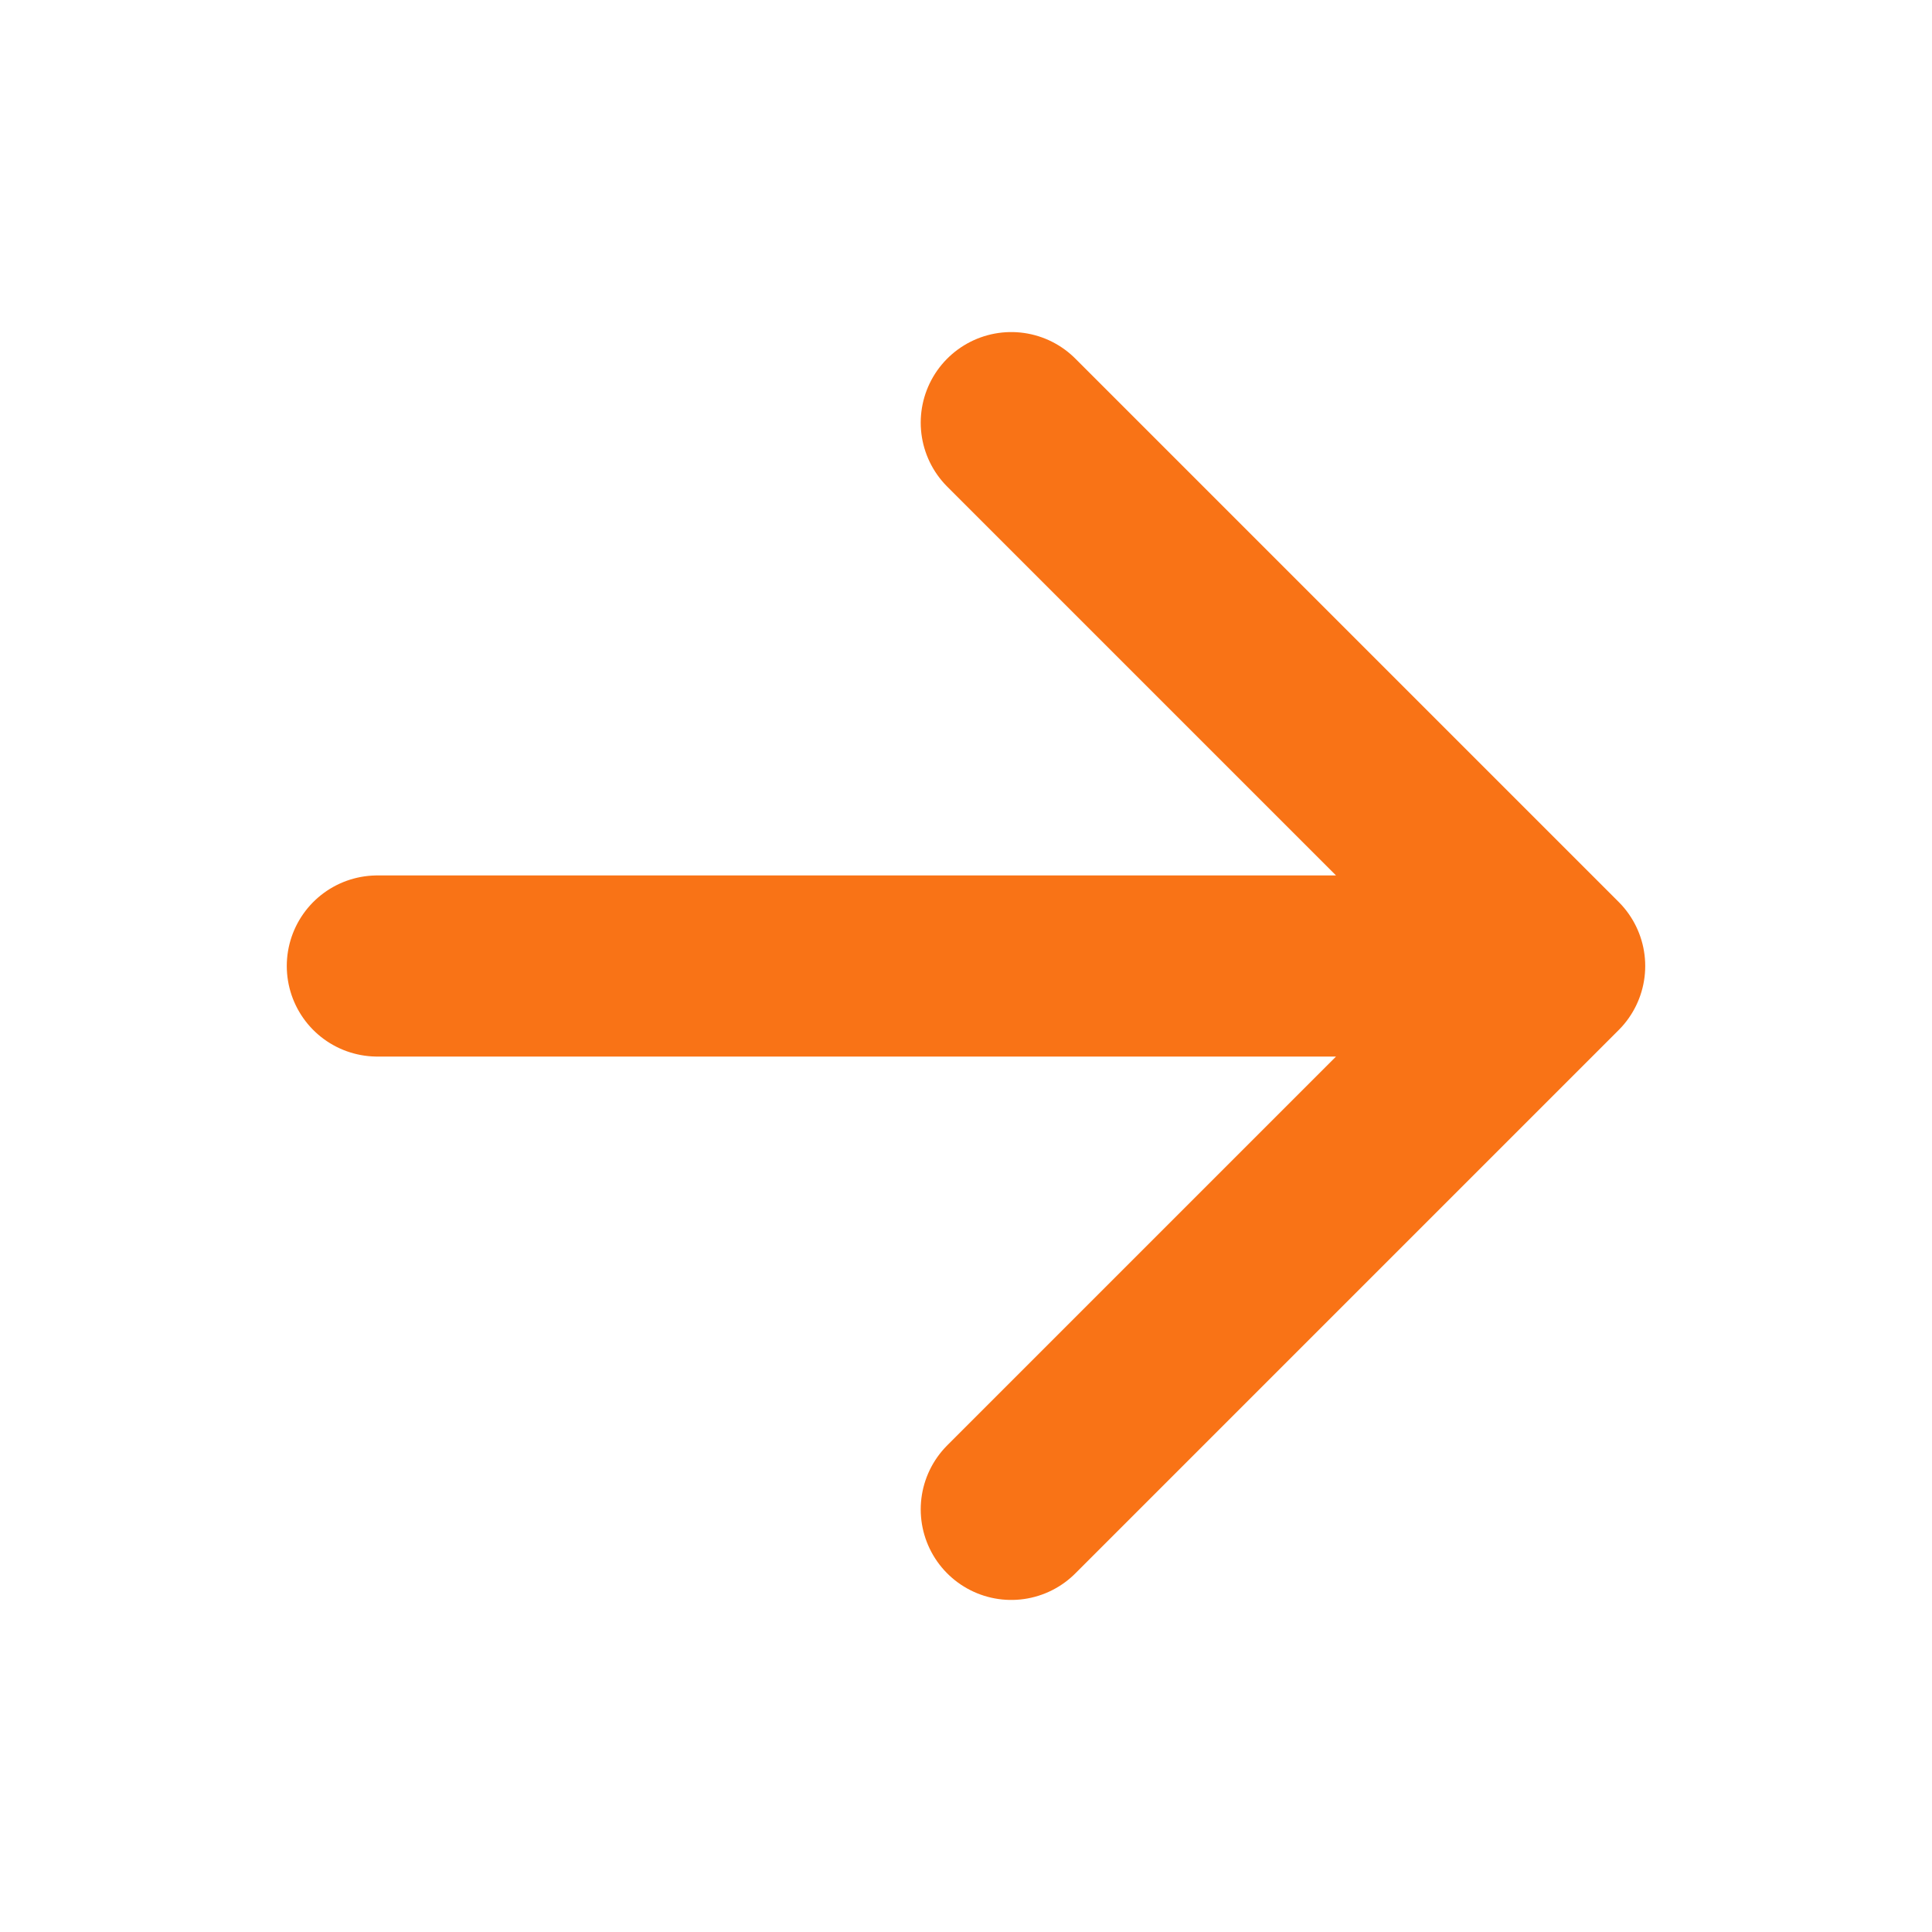
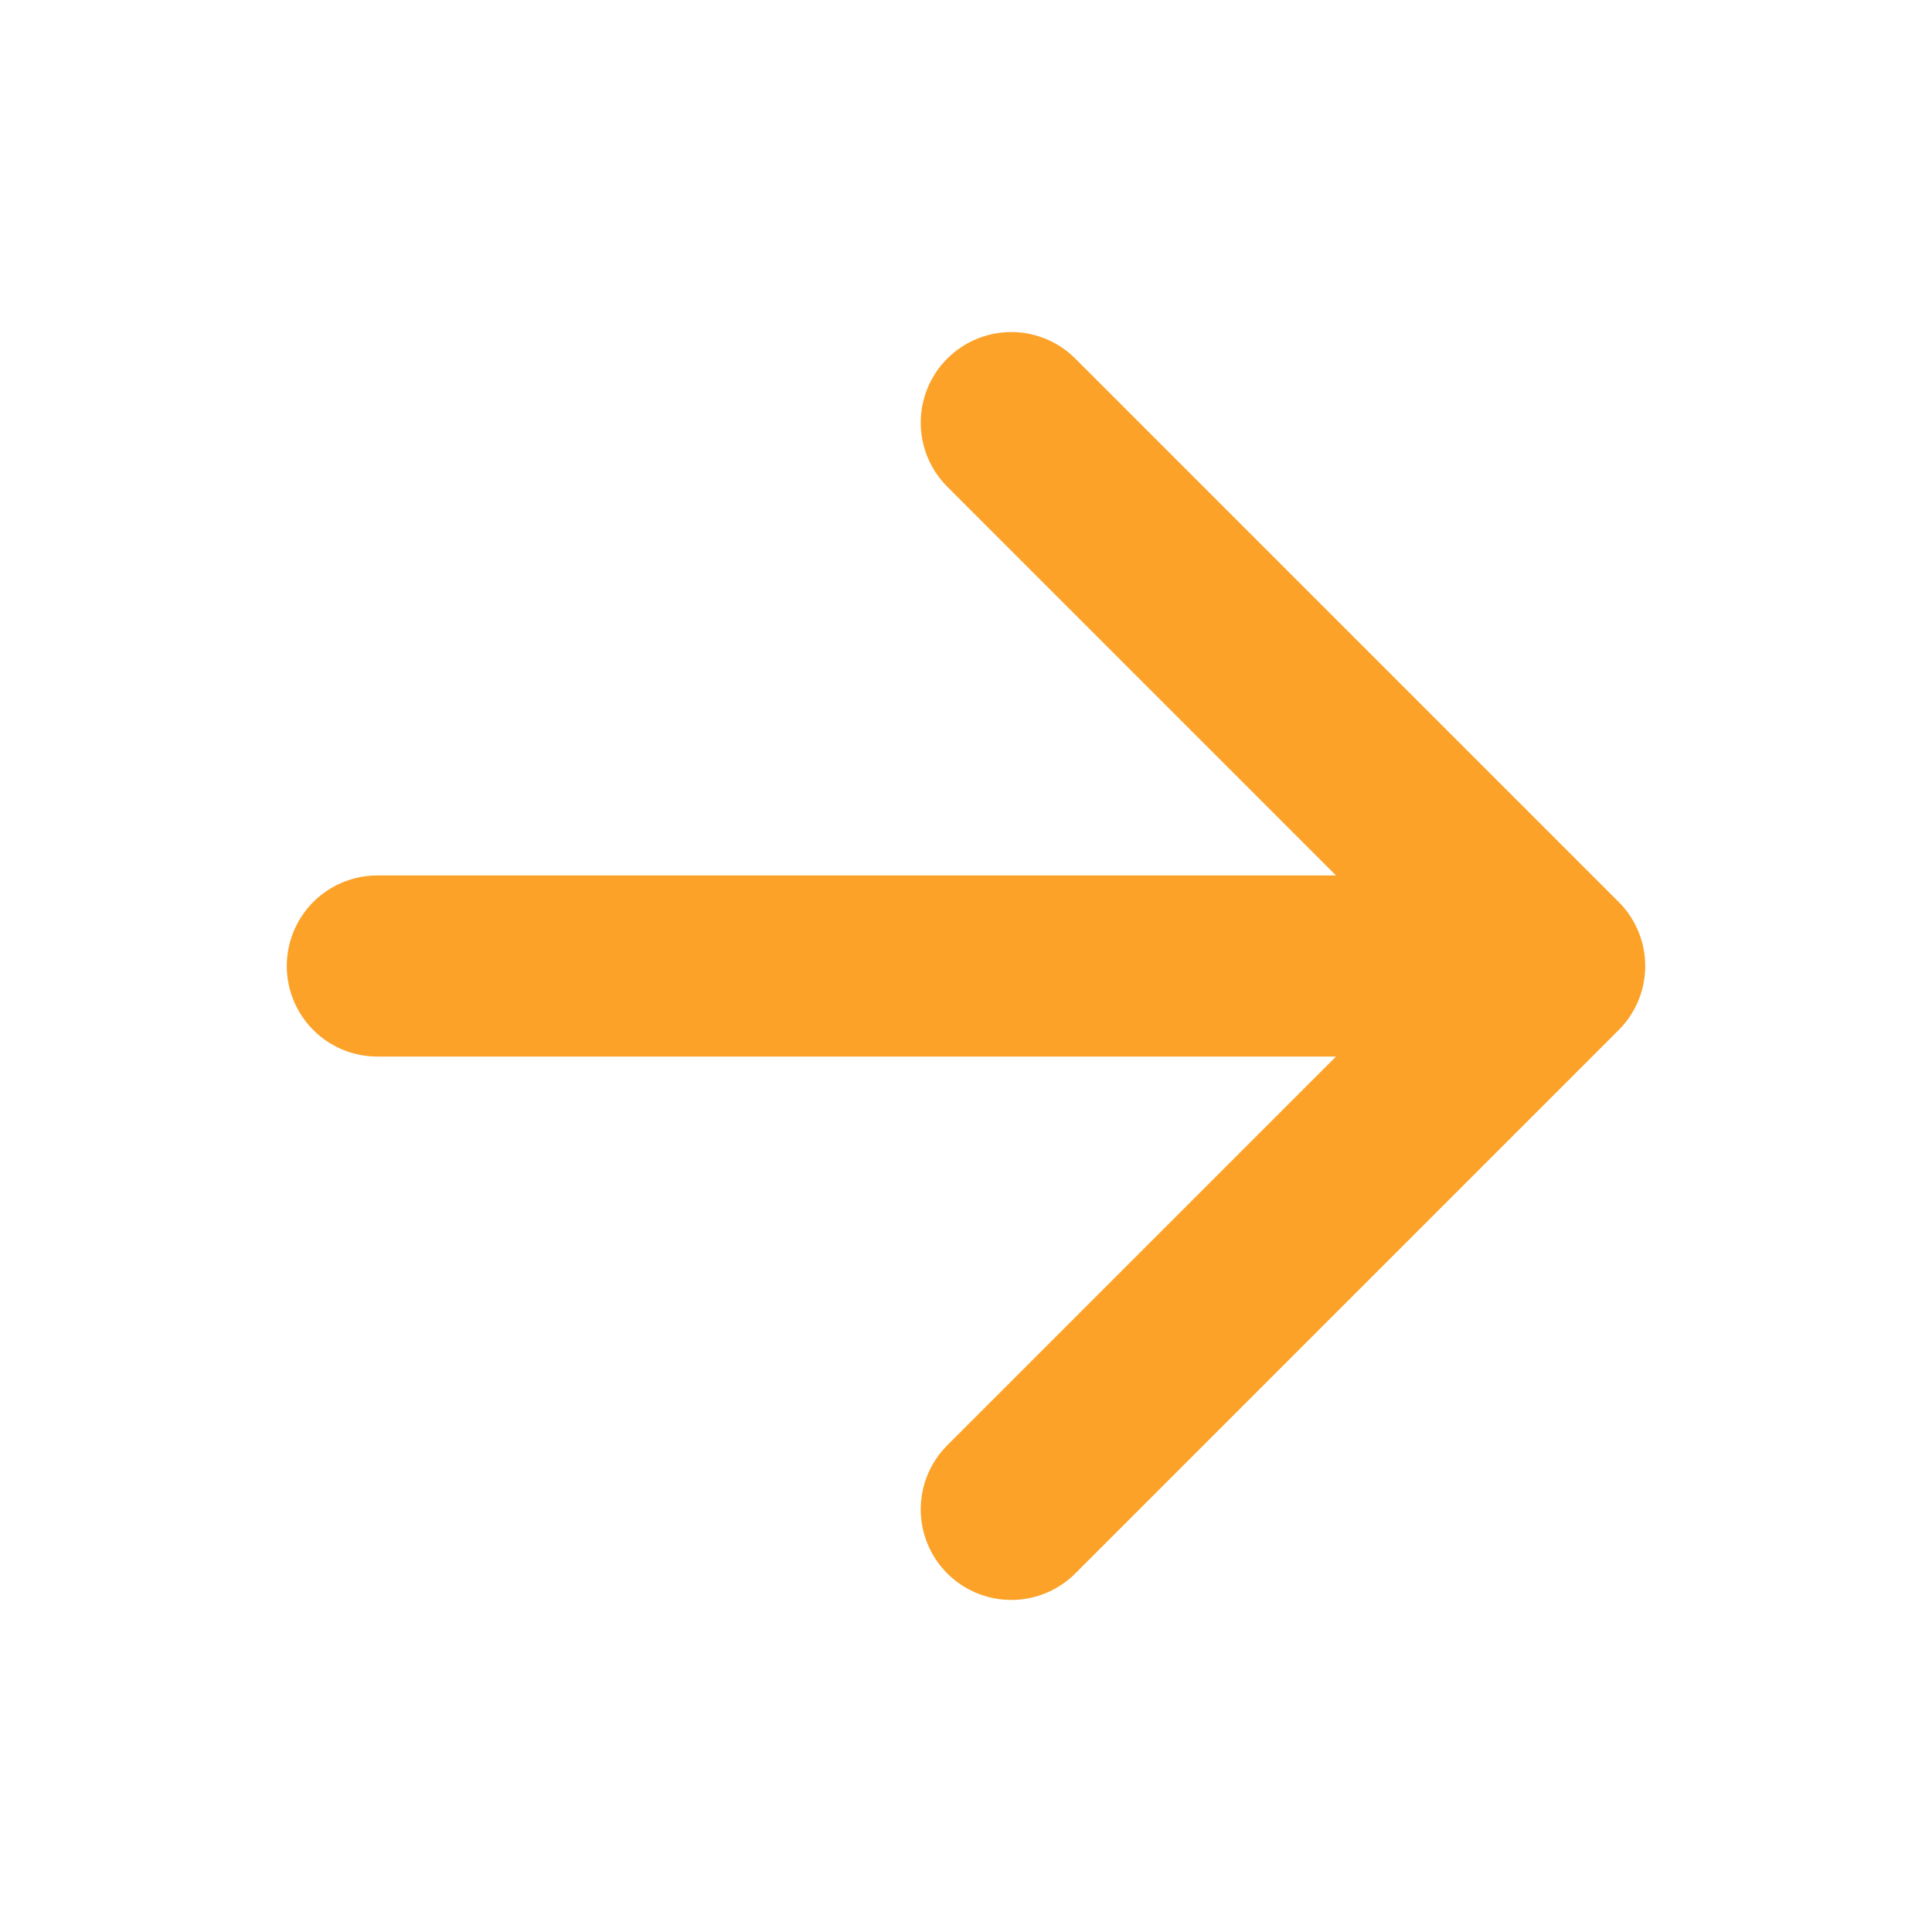
<svg xmlns="http://www.w3.org/2000/svg" class="ionicon" viewBox="0 0 512 512">
-   <path fill="none" stroke="#f97316" stroke-linecap="round" stroke-linejoin="round" stroke-width="48" d="M268 112l144 144-144 144M392 256H100" />
+   <path fill="none" stroke="#FCA229" stroke-linecap="round" stroke-linejoin="round" stroke-width="48" d="M268 112l144 144-144 144M392 256H100" />
</svg>
